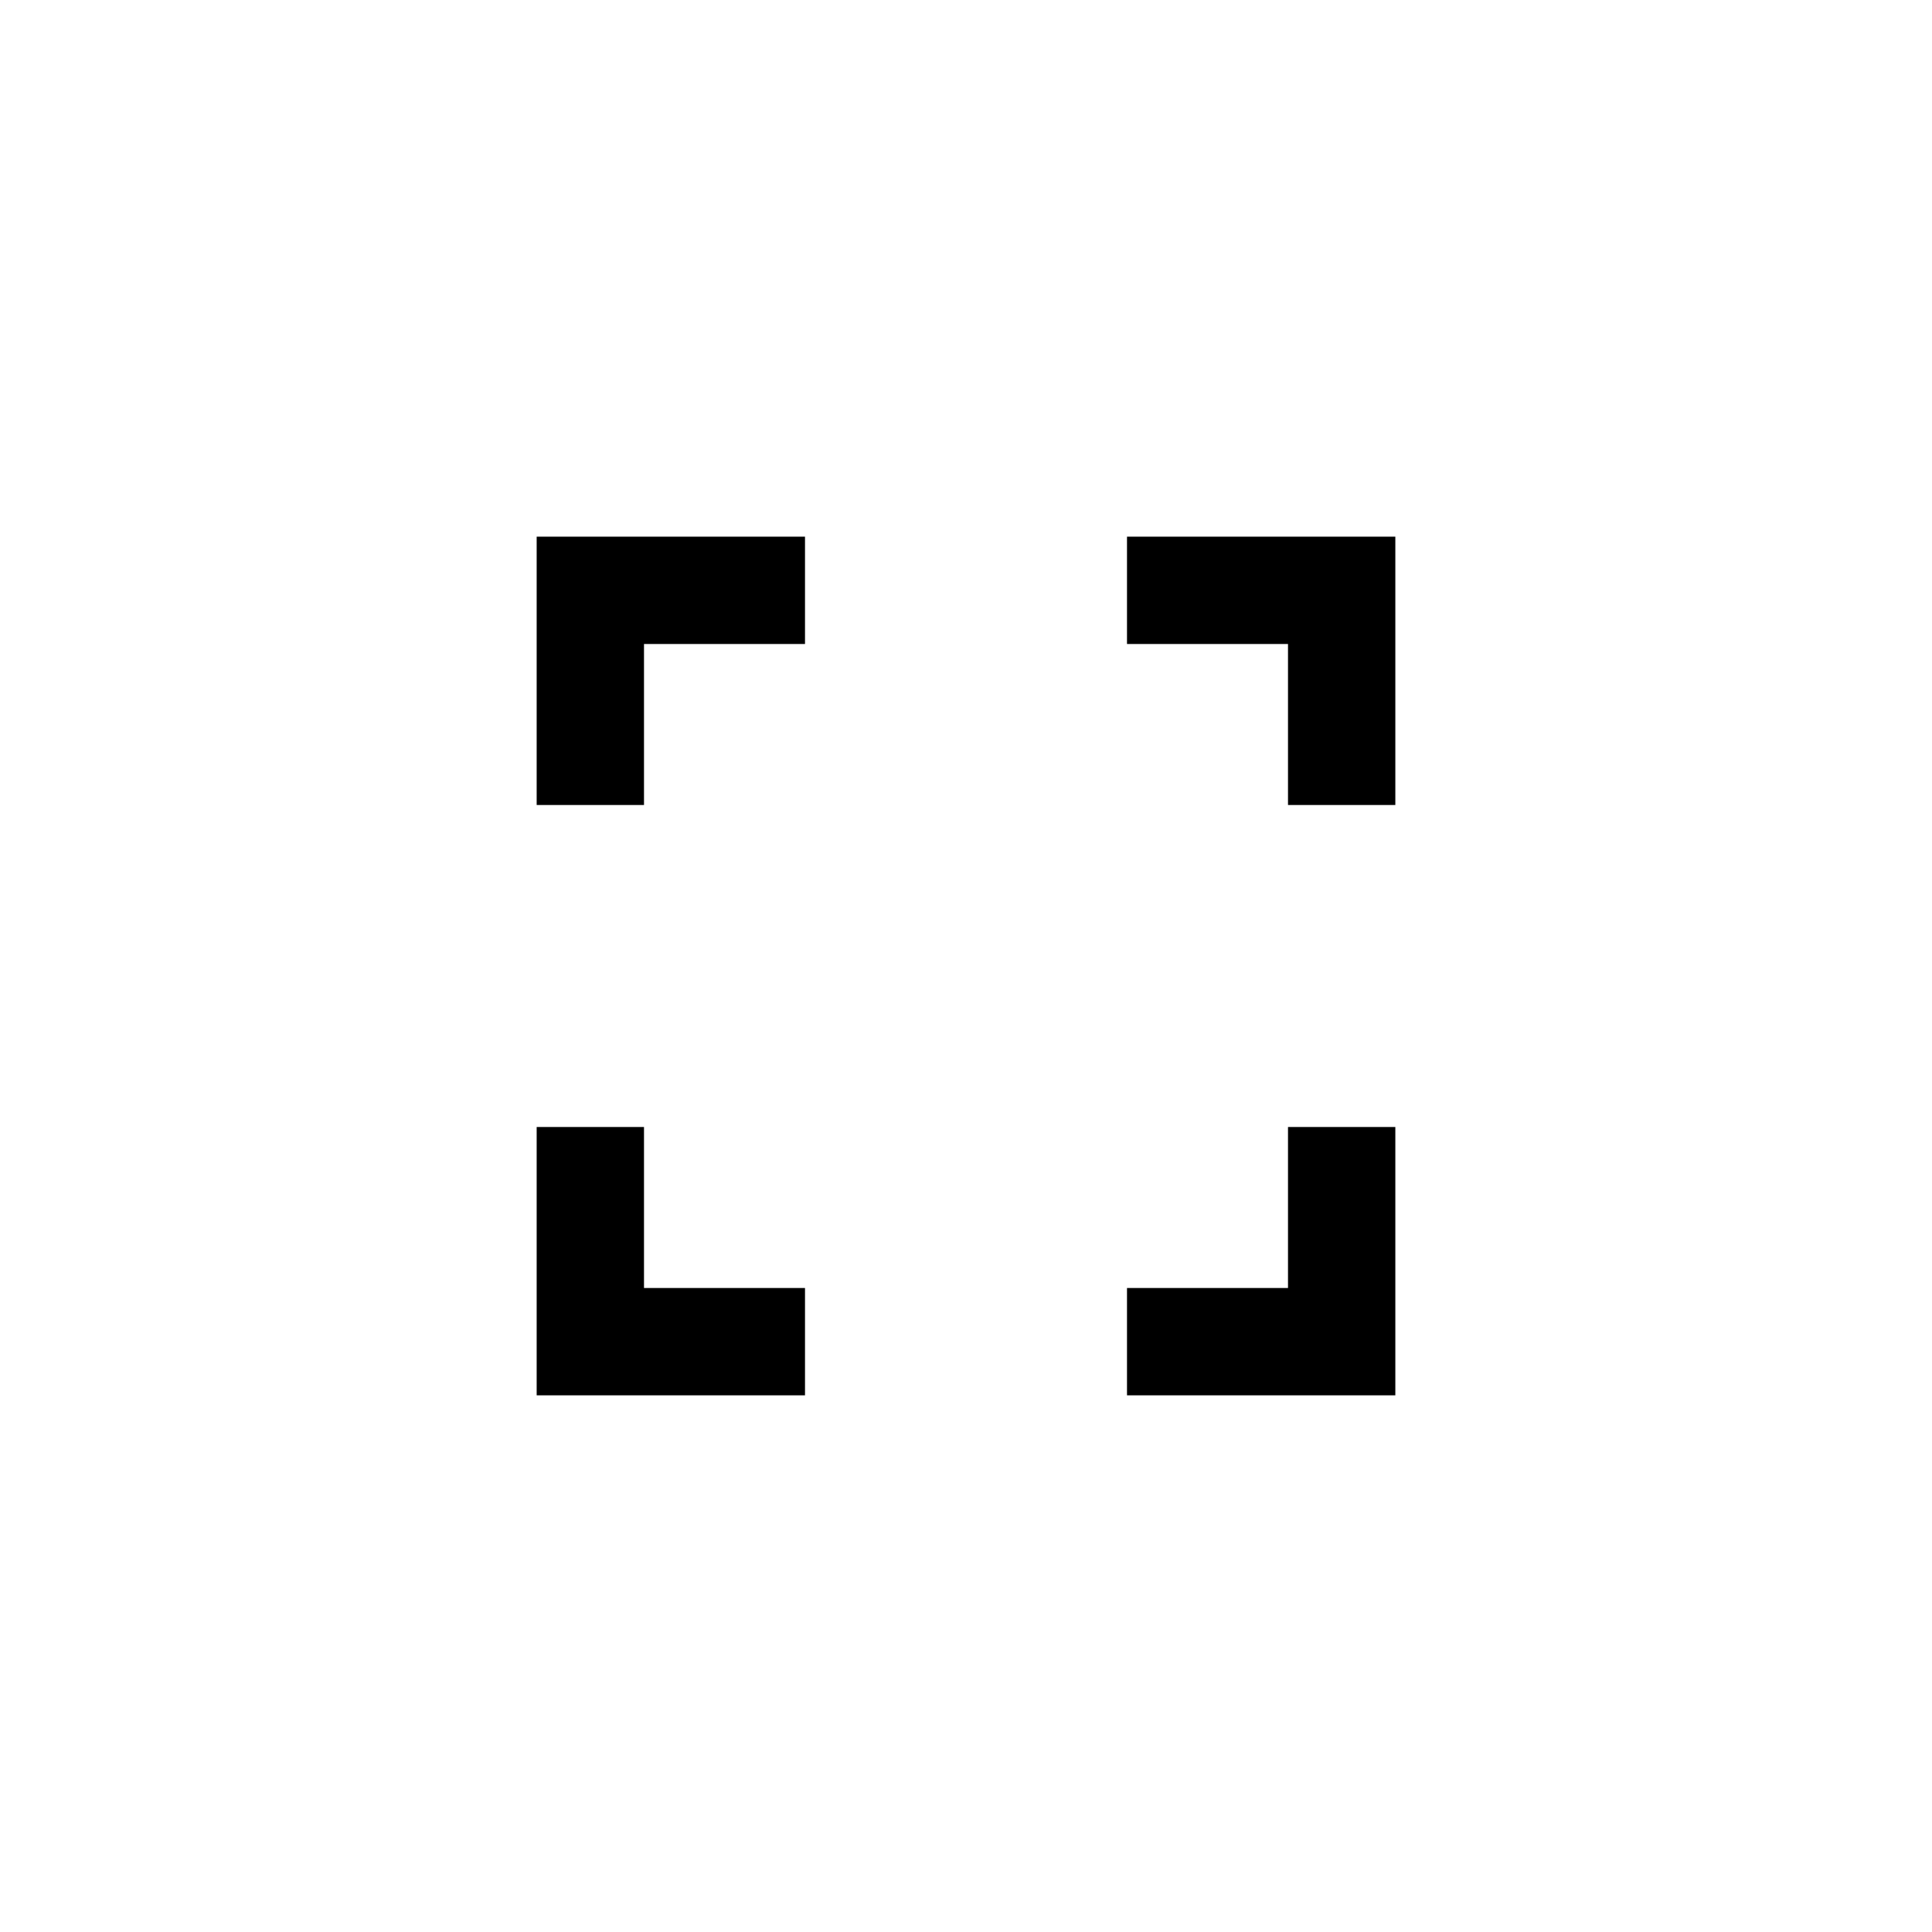
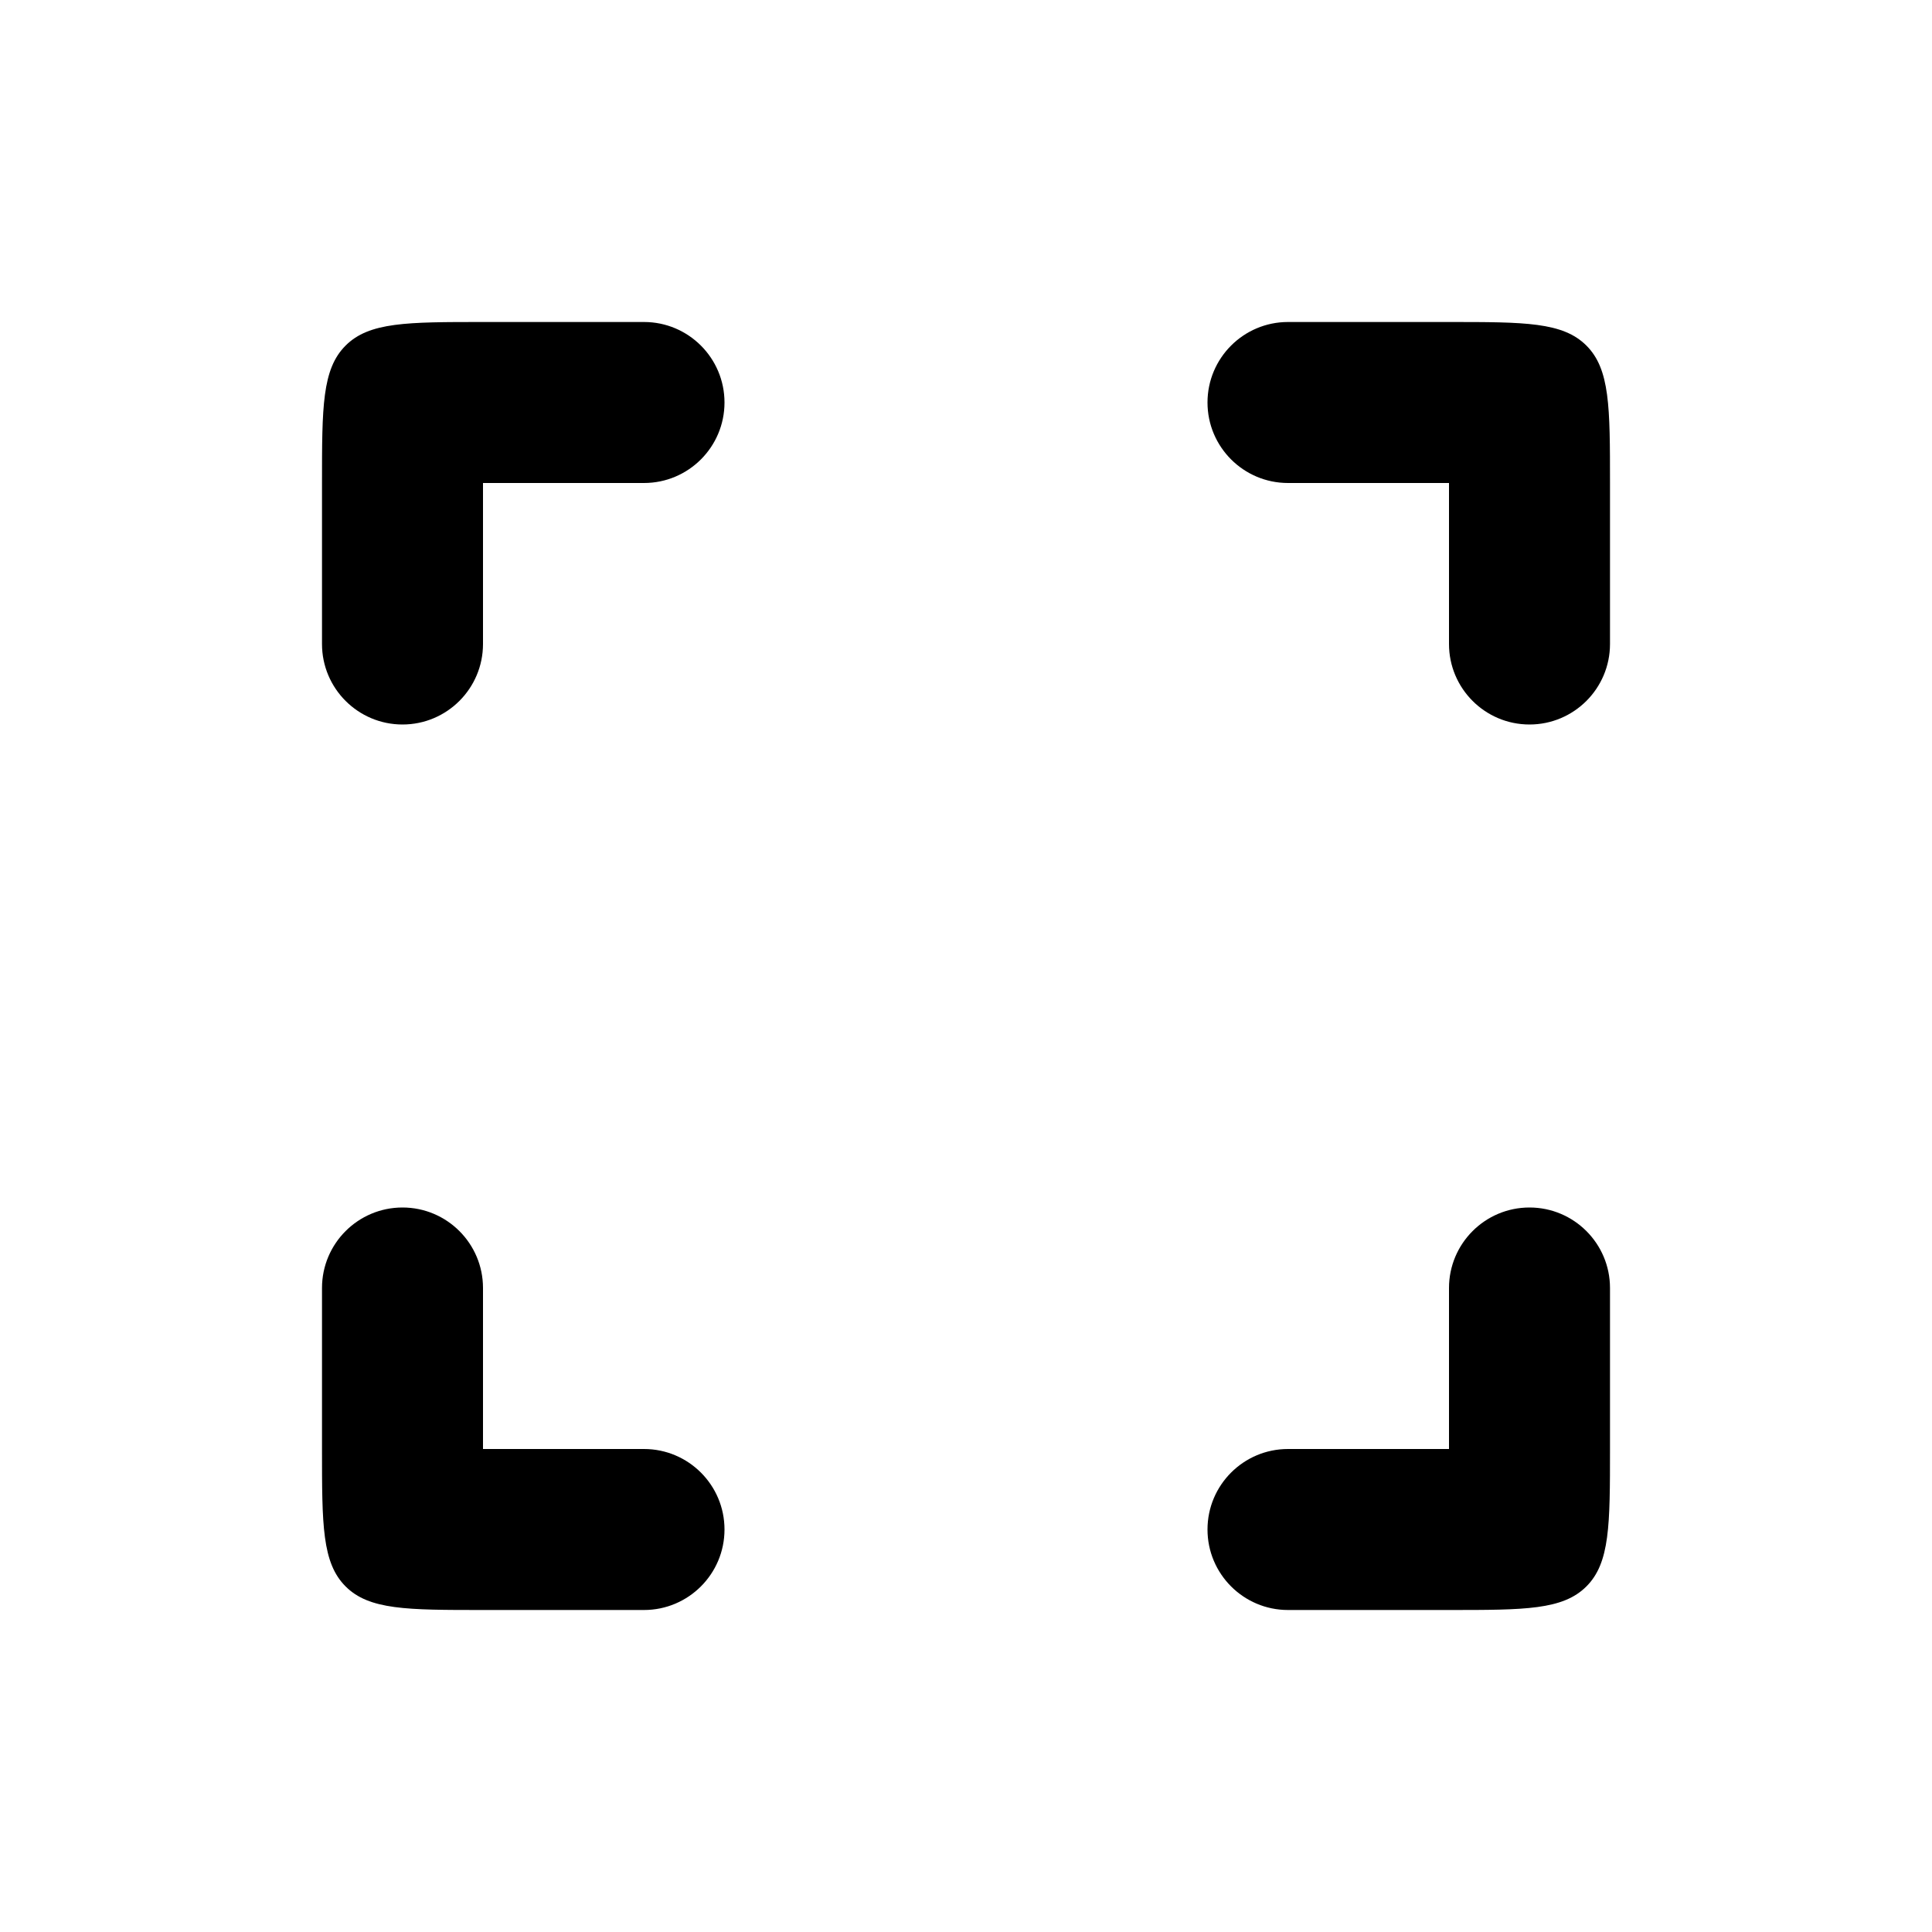
- <svg xmlns="http://www.w3.org/2000/svg" width="36" height="36" viewBox="0 0 36 36" fill="none">
-   <path d="M15 10H10V15H12V12H15V10Z" fill="black" />
-   <path d="M21 12V10H26V15H24V12H21Z" fill="black" />
-   <path d="M21 24H24V21H26V26H21V24Z" fill="black" />
-   <path d="M12 21V24H15V26H10V21H12Z" fill="black" />
+ <svg xmlns="http://www.w3.org/2000/svg" width="24" height="24" viewBox="0 0 24 24" fill="none">
+   <path d="M9 5C9 4.448 8.552 4 8 4H6C5.057 4 4.586 4 4.293 4.293C4 4.586 4 5.057 4 6V8C4 8.552 4.448 9 5 9C5.552 9 6 8.552 6 8V6H8C8.552 6 9 5.552 9 5Z" fill="black" />
+   <path d="M16 6C15.448 6 15 5.552 15 5C15 4.448 15.448 4 16 4H18C18.943 4 19.414 4 19.707 4.293C20 4.586 20 5.057 20 6V8C20 8.552 19.552 9 19 9C18.448 9 18 8.552 18 8V6H16Z" fill="black" />
+   <path d="M15 19C15 18.448 15.448 18 16 18H18V16C18 15.448 18.448 15 19 15C19.552 15 20 15.448 20 16V18C20 18.943 20 19.414 19.707 19.707C19.414 20 18.943 20 18 20H16C15.448 20 15 19.552 15 19Z" fill="black" />
+   <path d="M5 15C5.552 15 6 15.448 6 16V18H8C8.552 18 9 18.448 9 19C9 19.552 8.552 20 8 20H6C5.057 20 4.586 20 4.293 19.707C4 19.414 4 18.943 4 18V16C4 15.448 4.448 15 5 15Z" fill="black" />
</svg>
